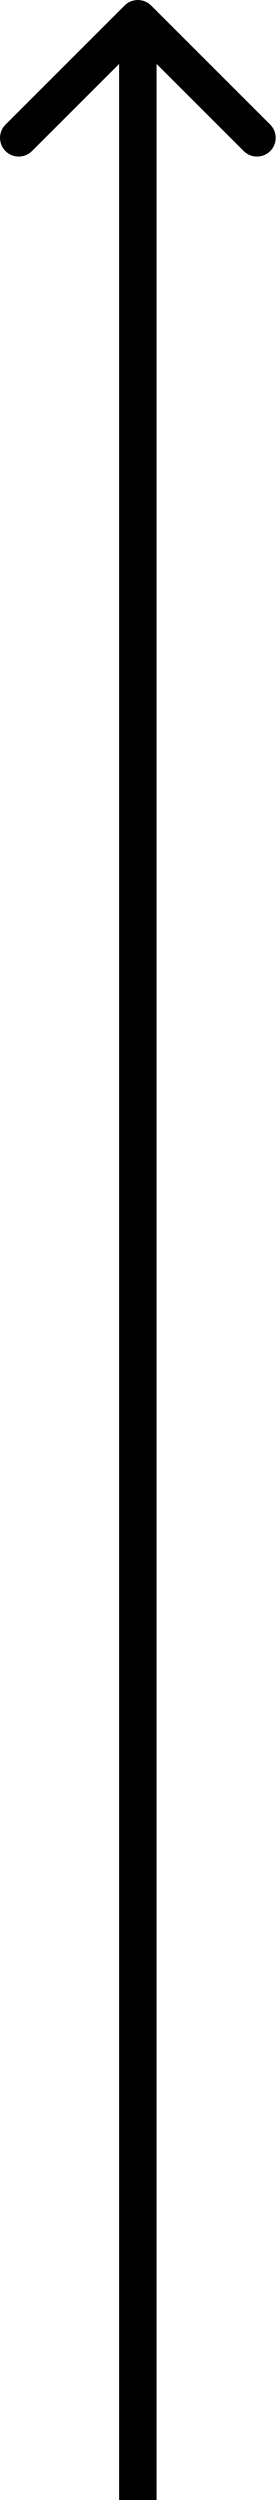
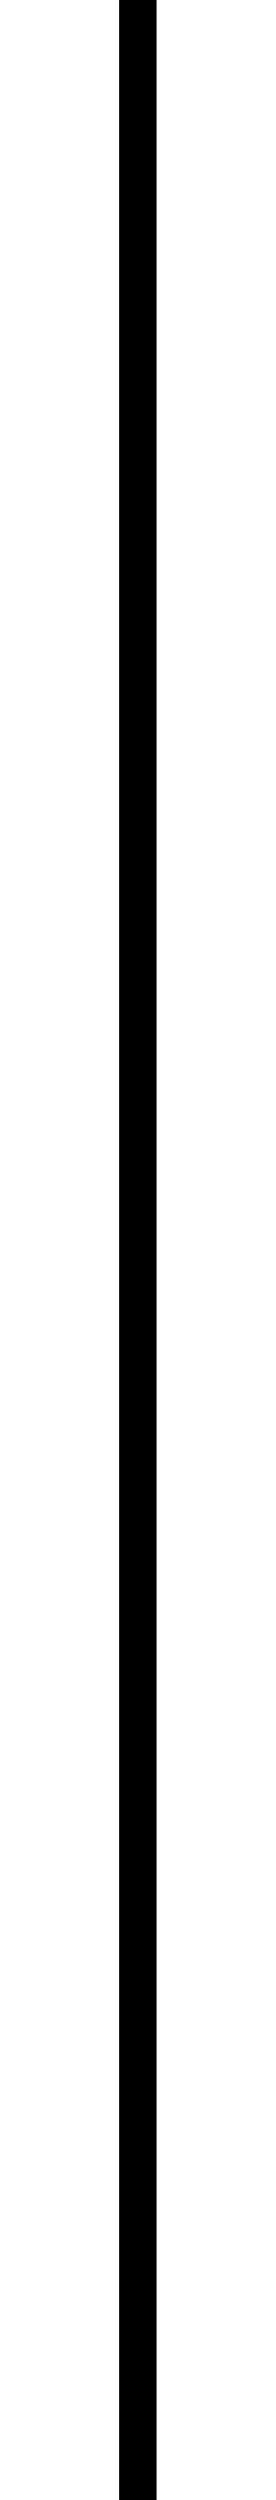
<svg xmlns="http://www.w3.org/2000/svg" preserveAspectRatio="none" overflow="visible" style="display: block;" width="81.004" height="734.5" viewBox="0 0 81.004 734.5" fill="none">
-   <path id="Vector 1" d="M44.391 1.611C42.243 -0.537 38.761 -0.537 36.613 1.611L1.611 36.613C-0.537 38.761 -0.537 42.243 1.611 44.391C3.759 46.539 7.241 46.539 9.389 44.391L40.502 13.278L71.615 44.391C73.762 46.539 77.245 46.539 79.393 44.391C81.54 42.243 81.54 38.761 79.393 36.613L44.391 1.611ZM40.502 734.5H46.002V5.5H40.502H35.002V734.5H40.502Z" fill="black" />
+   <rect x="35.002" y="0" width="11" height="734.5" fill="black" />
</svg>
